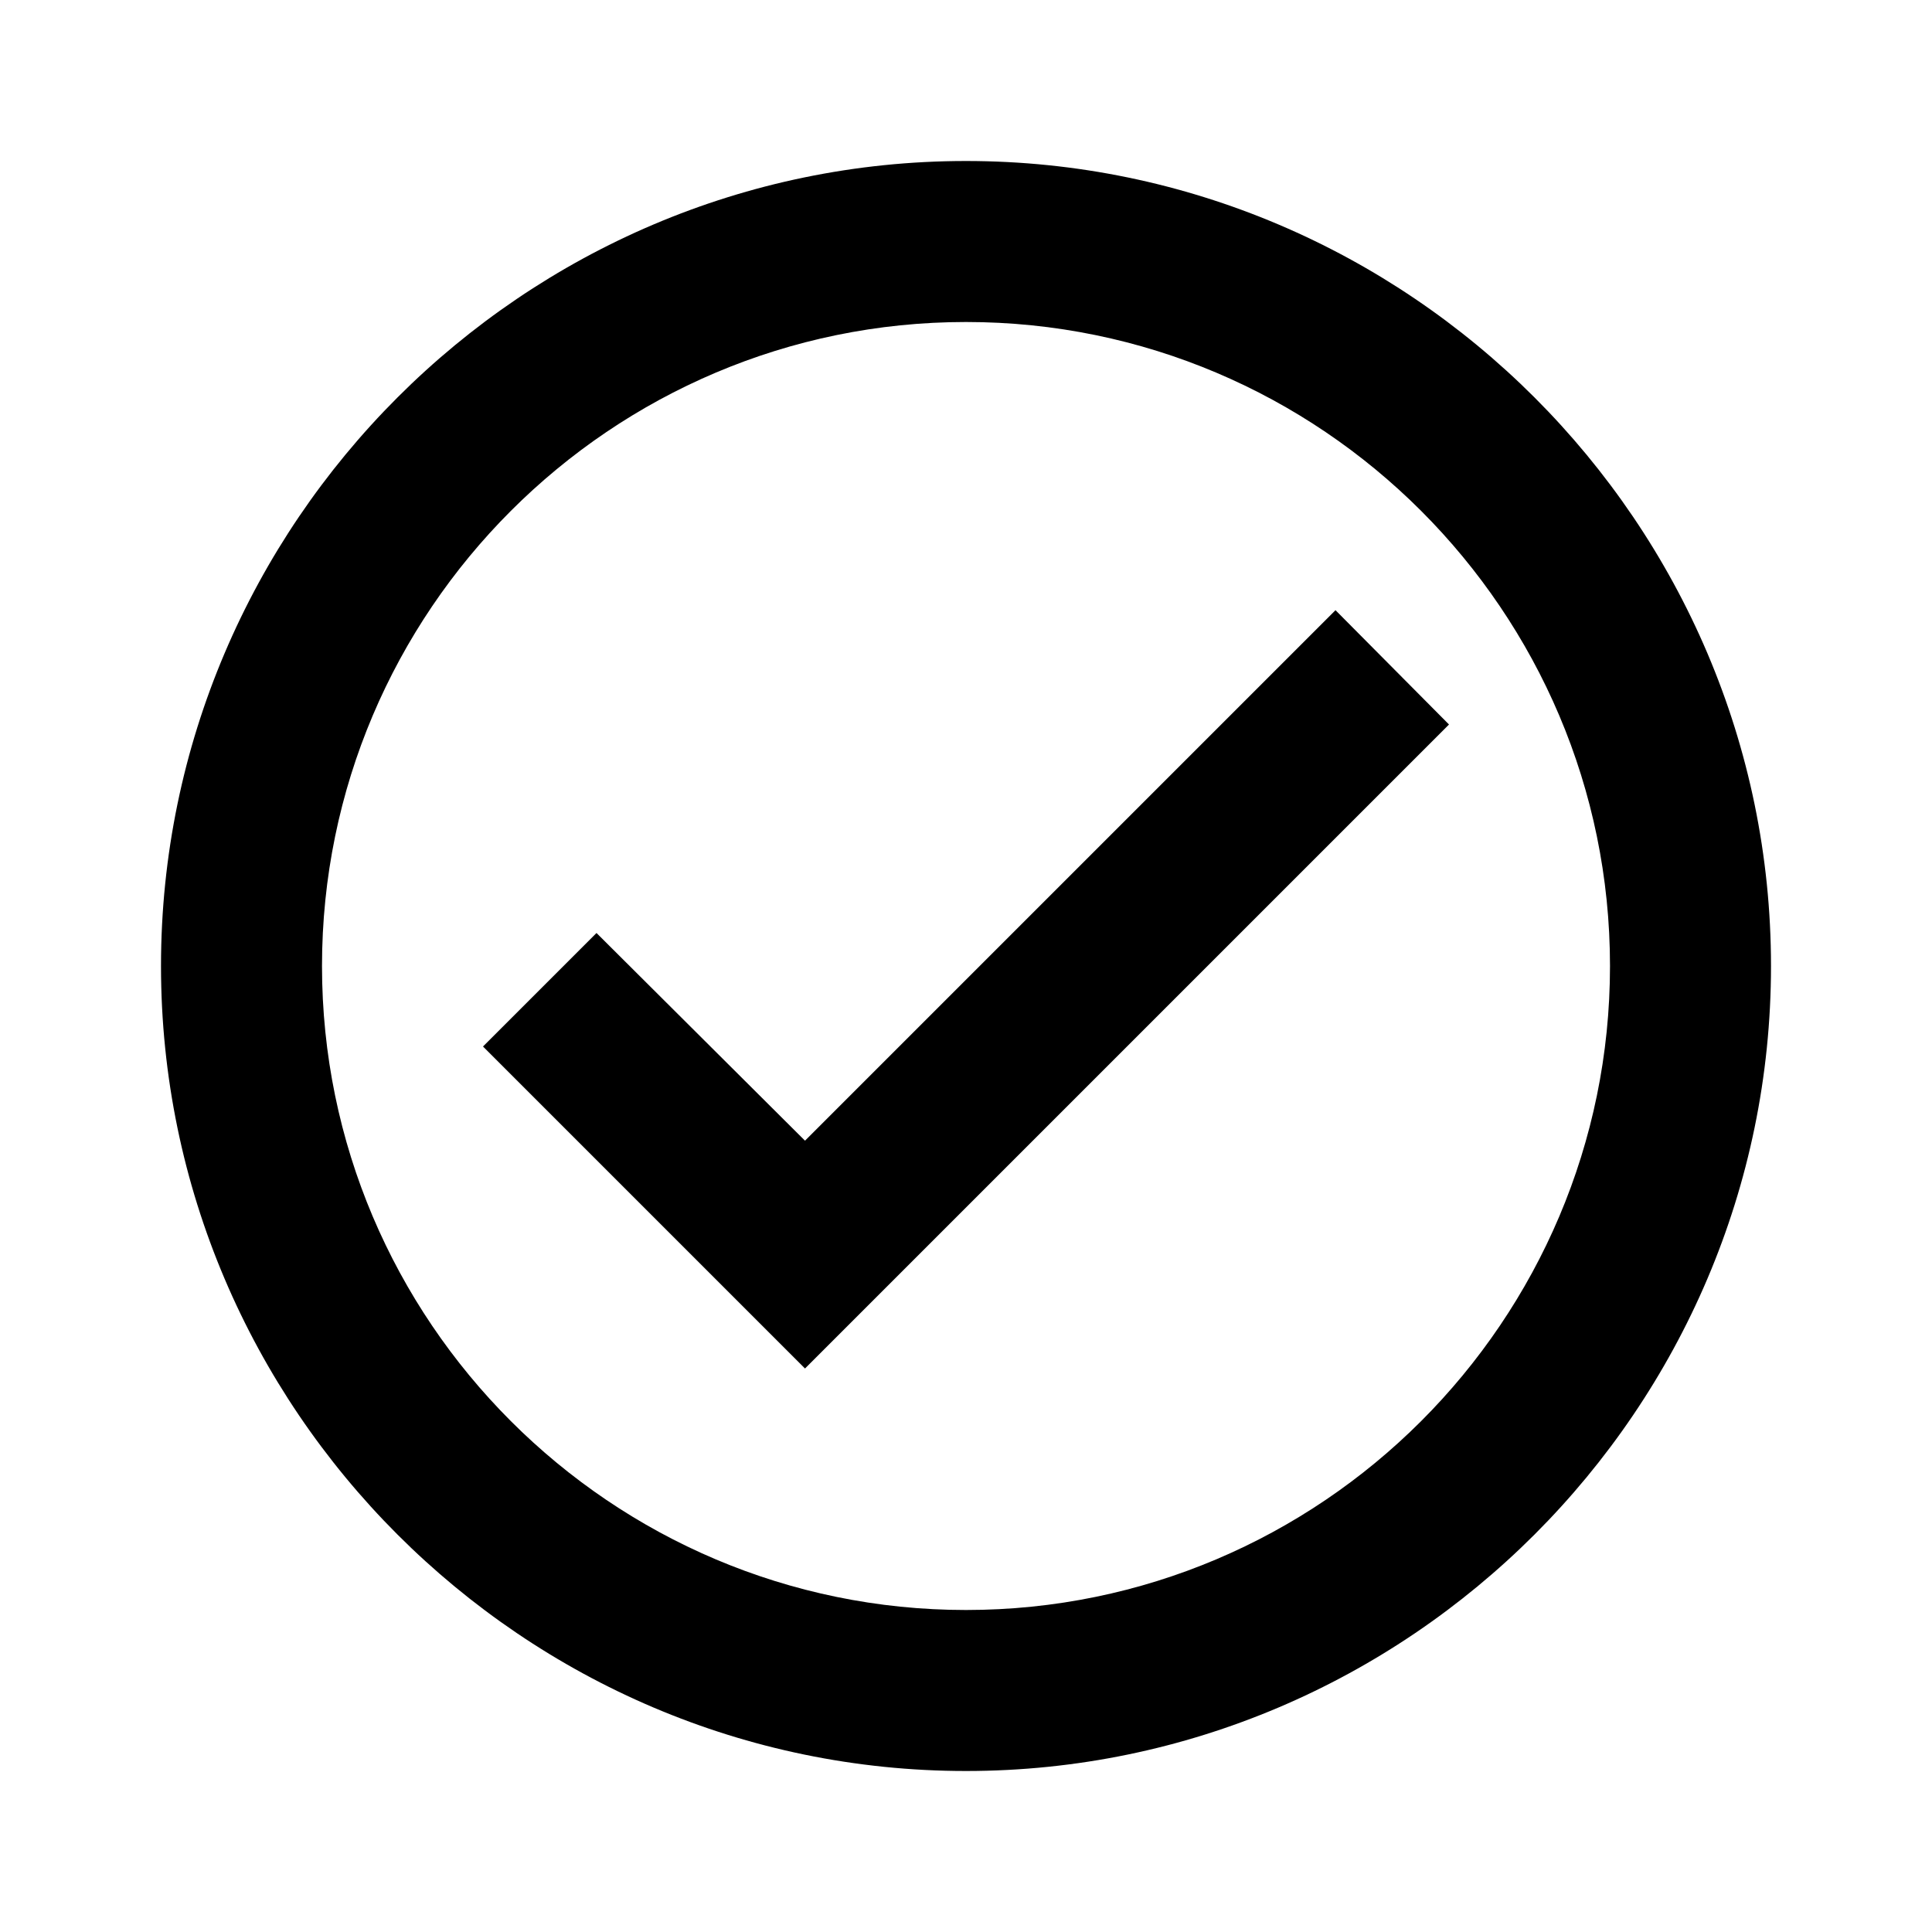
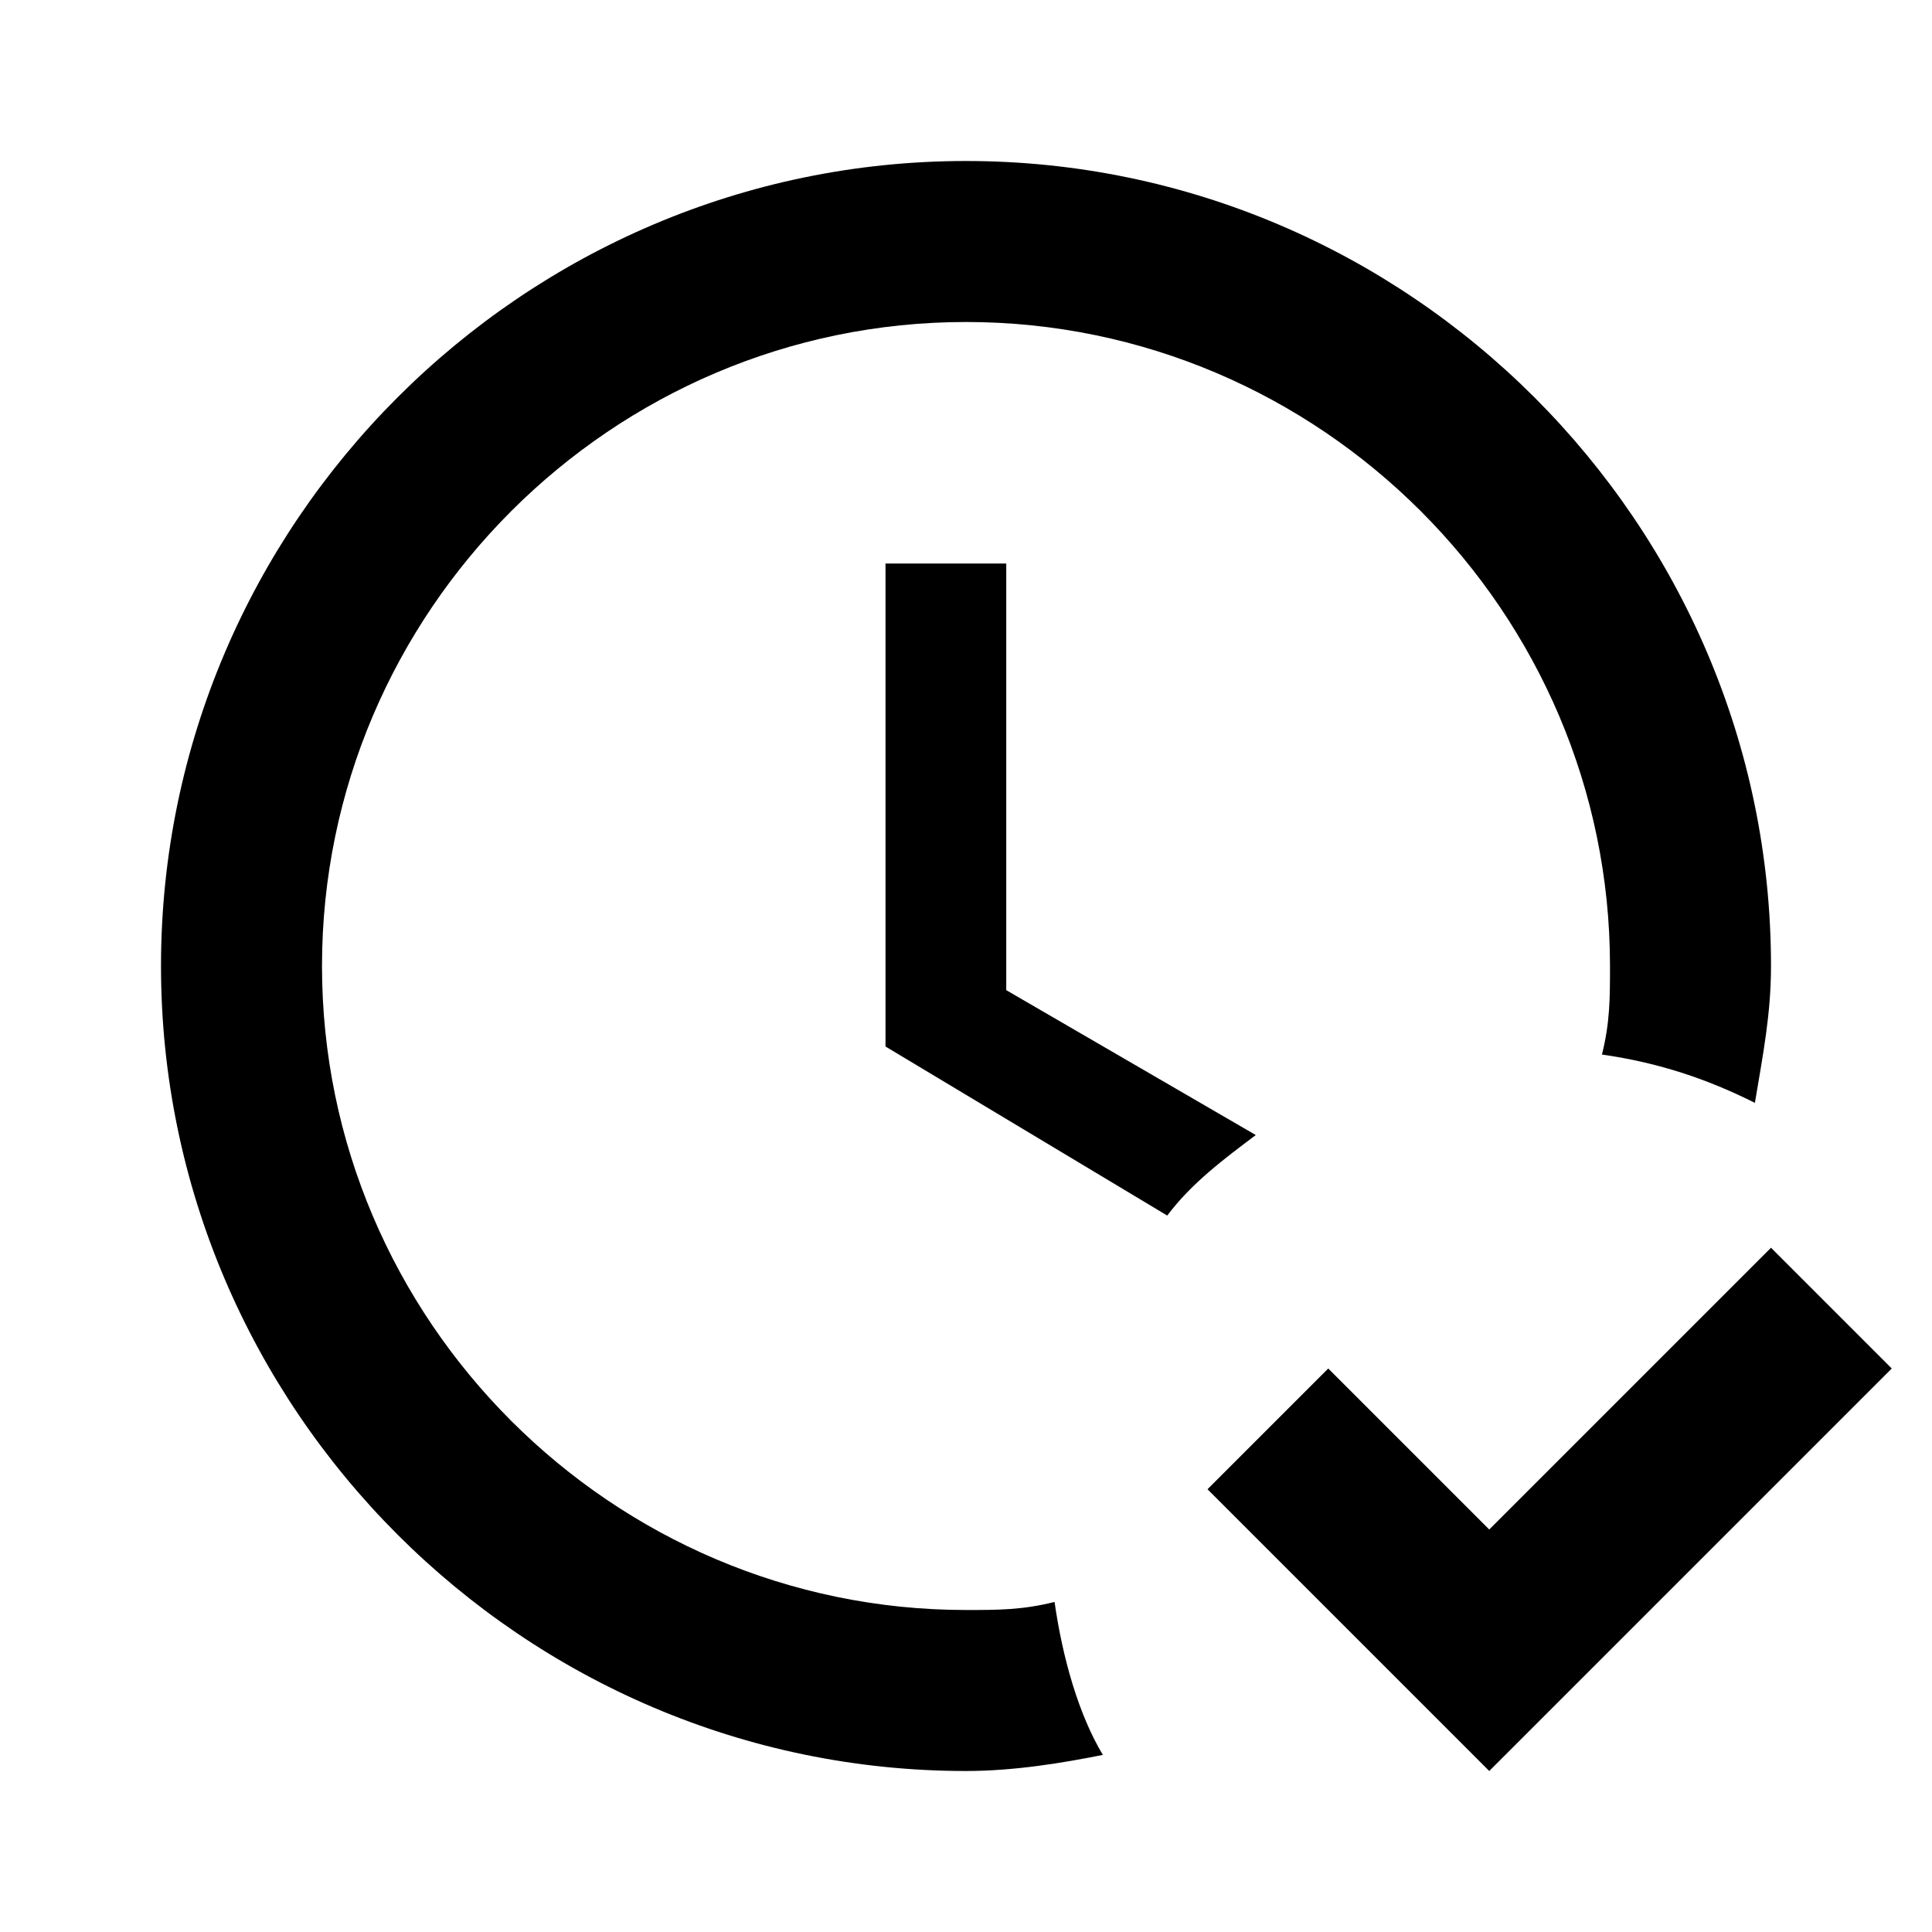
<svg xmlns="http://www.w3.org/2000/svg" viewBox="0 0 24 24">
-   <path d="M12 2C6.5 2 2 6.5 2 12S6.5 22 12 22 22 17.5 22 12 17.5 2 12 2M12 20C7.59 20 4 16.41 4 12S7.59 4 12 4 20 7.59 20 12 16.41 20 12 20M16.59 7.58L10 14.17L7.41 11.59L6 13L10 17L18 9L16.59 7.58Z" />
+   <path d="M23.5 17L18.5 22L15 18.5L16.5 17L18.5 19L22 15.5L23.5 17M13.1 19.9C12.7 20 12.4 20 12 20C7.6 20 4 16.4 4 12S7.6 4 12 4 20 7.6 20 12C20 12.4 20 12.7 19.9 13.1C20.6 13.2 21.2 13.4 21.8 13.7C21.9 13.1 22 12.6 22 12C22 6.5 17.5 2 12 2S2 6.5 2 12C2 17.5 6.5 22 12 22C12.6 22 13.2 21.9 13.7 21.8C13.4 21.3 13.2 20.6 13.1 19.9M15.6 14.1L12.5 12.3V7H11V13L14.5 15.1C14.8 14.7 15.2 14.4 15.6 14.1Z" />
</svg>
